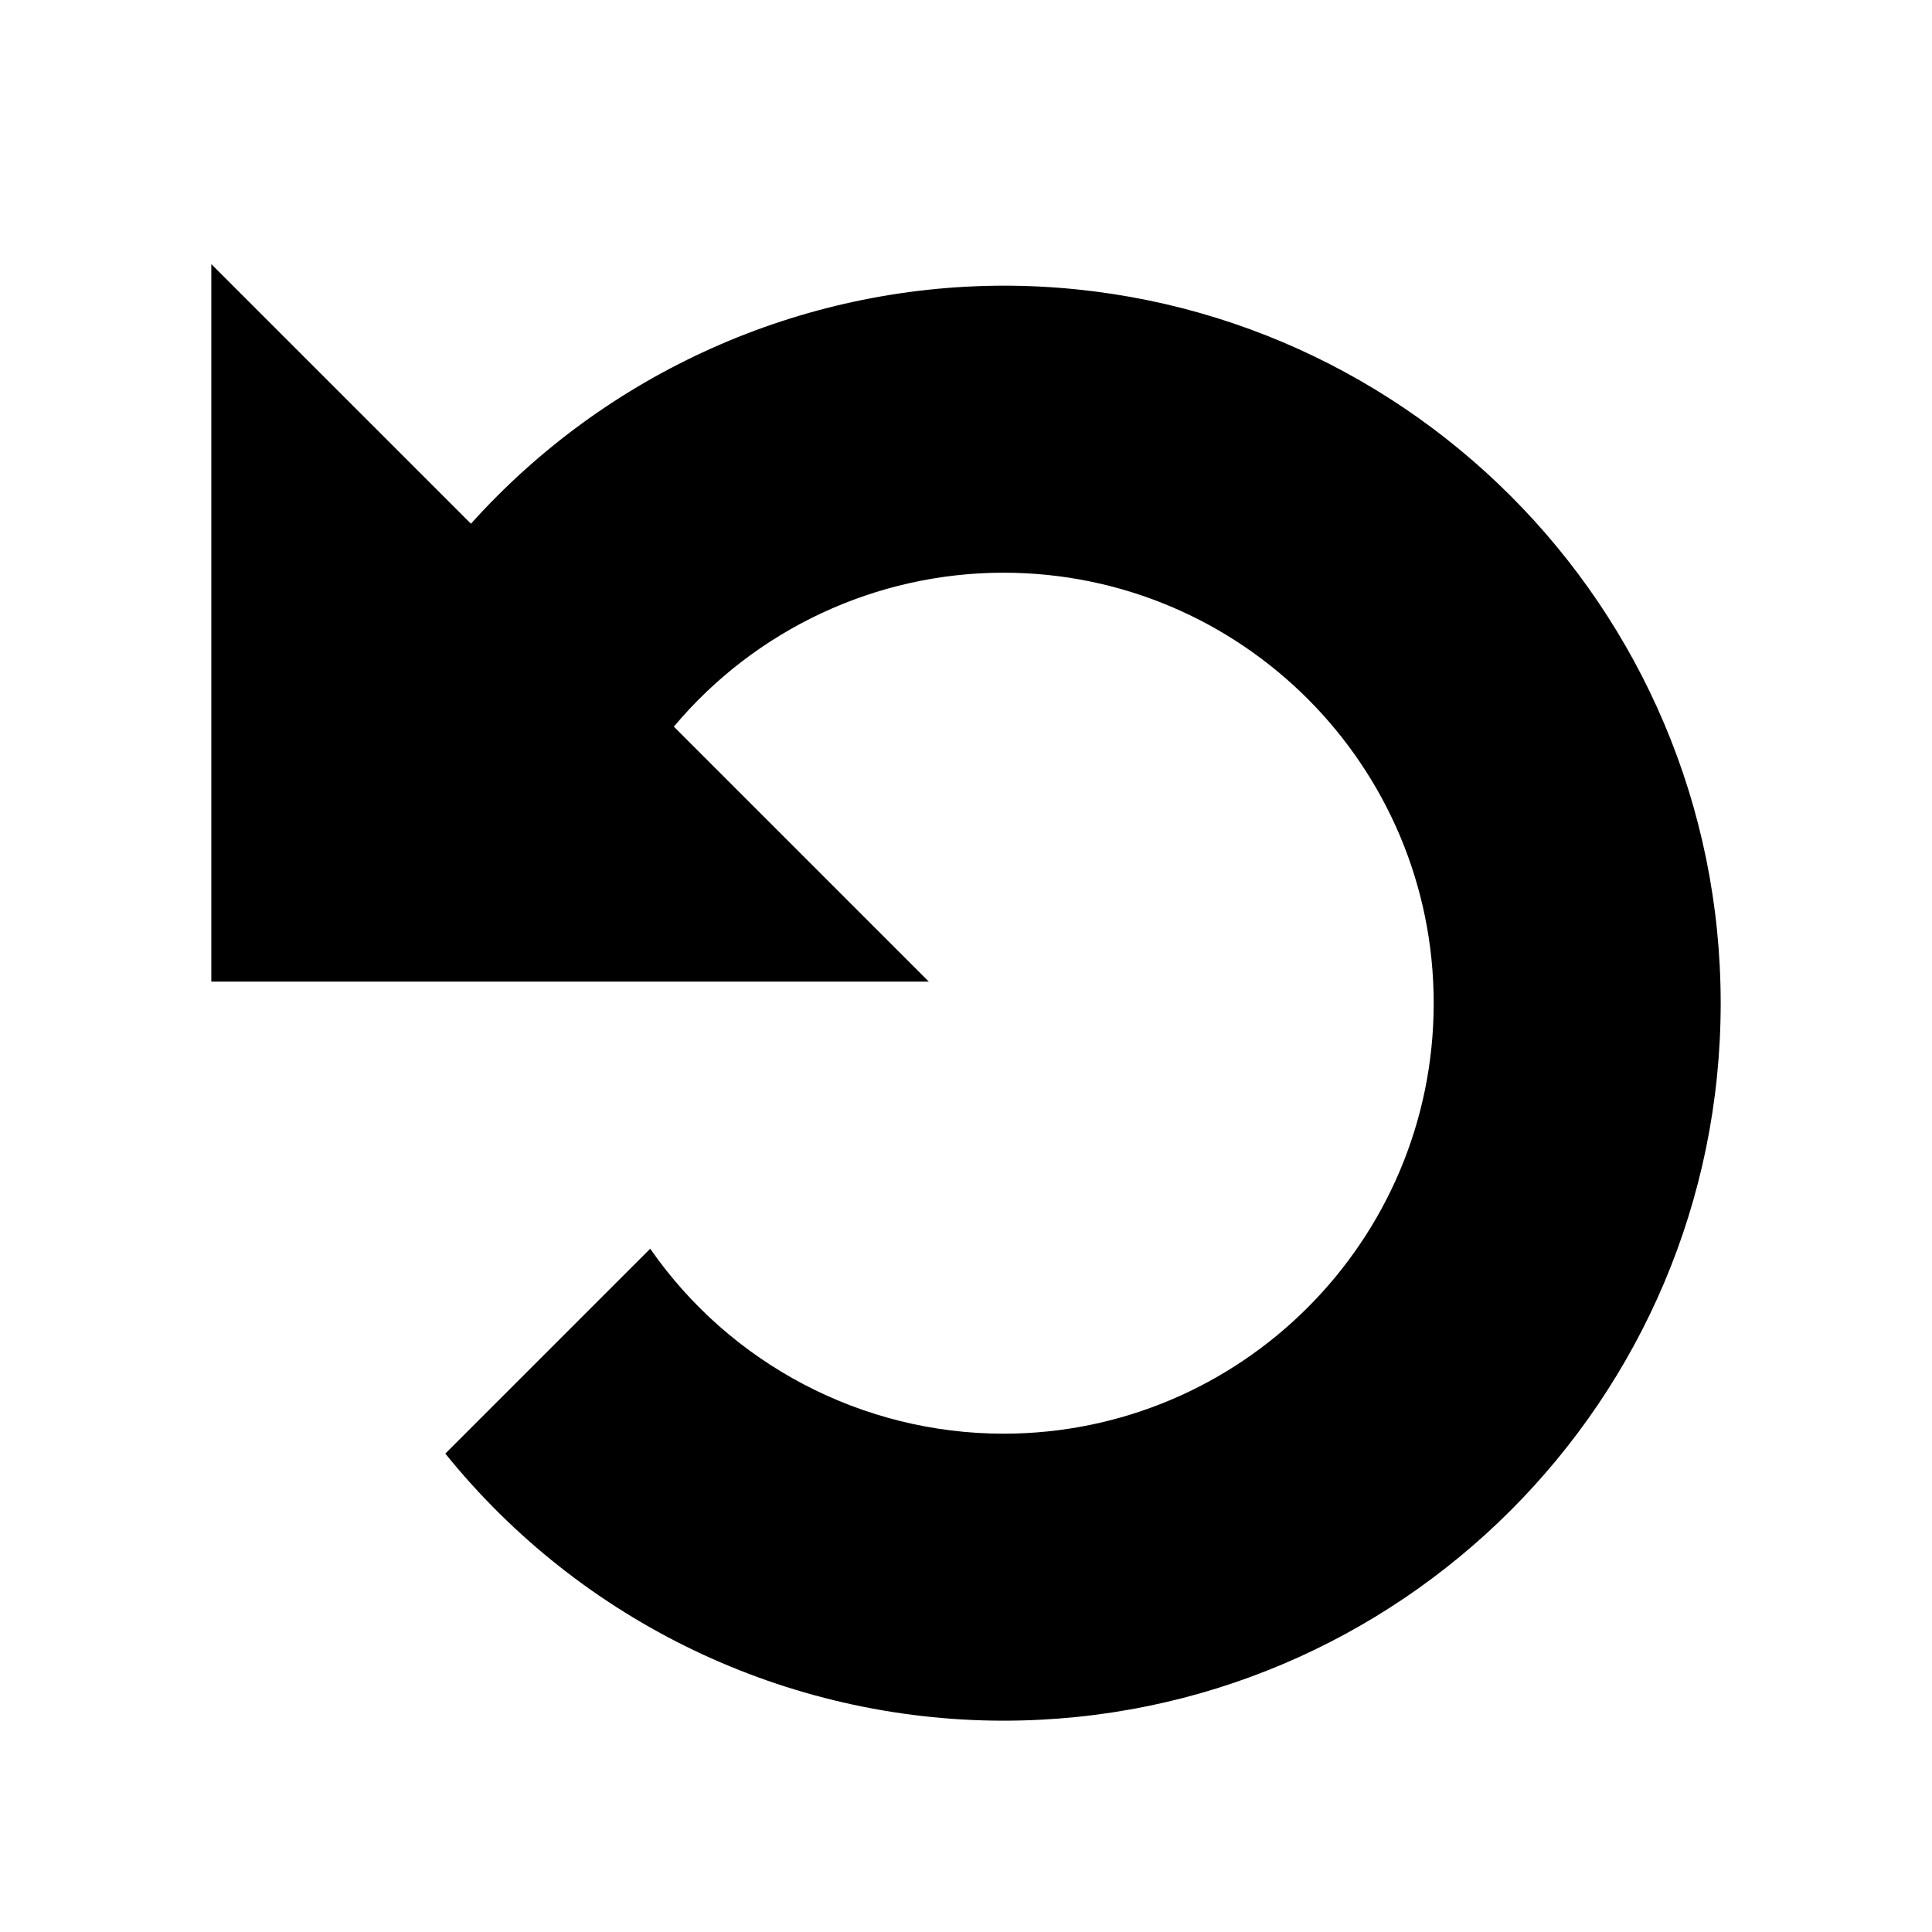
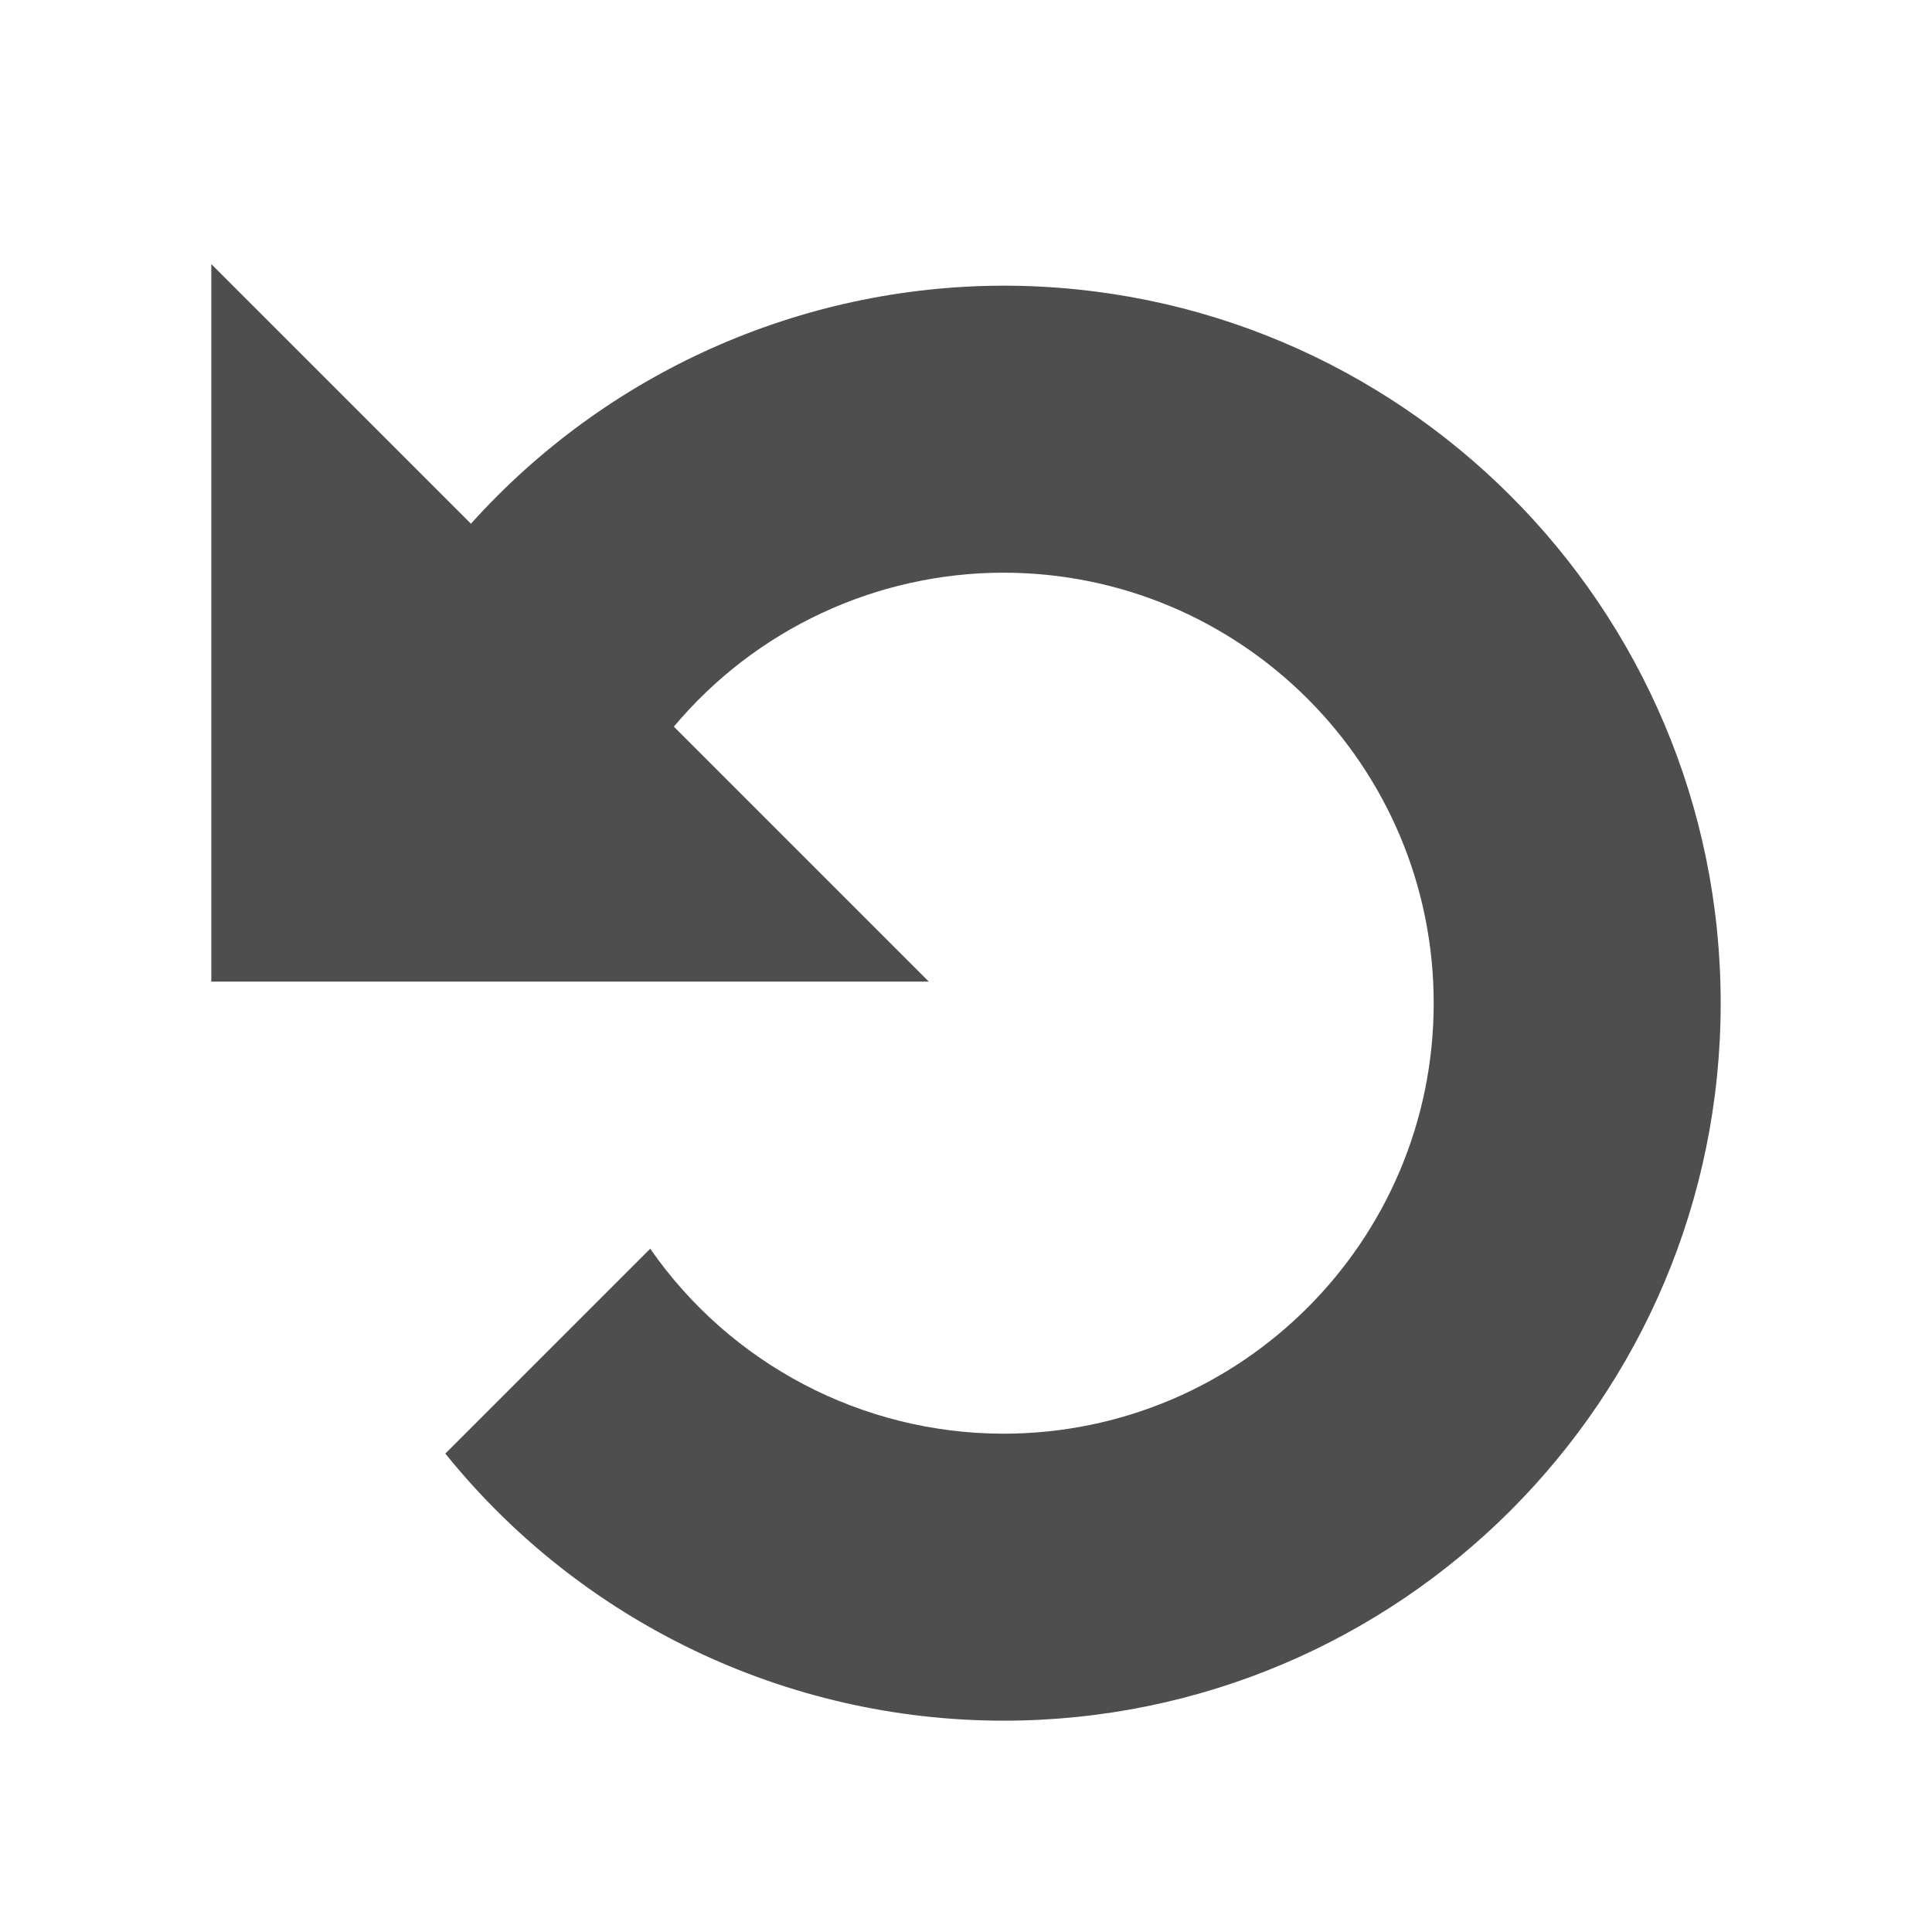
<svg xmlns="http://www.w3.org/2000/svg" width="64" height="64" id="svg4958" version="1.1" viewBox="0 0 64 64">
  <defs id="defs4960" />
  <g id="layer1">
-     <path style="opacity:1;fill:#000000;fill-opacity:1;stroke:none;stroke-width:8.229;stroke-linecap:round;stroke-linejoin:round;stroke-miterlimit:4;stroke-dasharray:none;stroke-opacity:1" d="m 7,8.749 0,23.768 23.768,0 -8.446,-8.446 A 14.261,14.261 0 0 1 33.232,18.971 14.261,14.261 0 0 1 47.493,33.232 14.261,14.261 0 0 1 33.232,47.493 14.261,14.261 0 0 1 21.539,41.365 l -6.787,6.787 A 23.768,23.768 0 0 0 33.232,57 23.768,23.768 0 0 0 57,33.232 23.768,23.768 0 0 0 33.232,9.463 23.768,23.768 0 0 0 15.601,17.349 L 7,8.749 Z" id="path5524" />
+     <path style="opacity:1;fill:#4e4e4e;fill-opacity:1;stroke:none;stroke-width:8.229;stroke-linecap:round;stroke-linejoin:round;stroke-miterlimit:4;stroke-dasharray:none;stroke-opacity:1" d="m 7,8.749 0,23.768 23.768,0 -8.446,-8.446 A 14.261,14.261 0 0 1 33.232,18.971 14.261,14.261 0 0 1 47.493,33.232 14.261,14.261 0 0 1 33.232,47.493 14.261,14.261 0 0 1 21.539,41.365 l -6.787,6.787 A 23.768,23.768 0 0 0 33.232,57 23.768,23.768 0 0 0 57,33.232 23.768,23.768 0 0 0 33.232,9.463 23.768,23.768 0 0 0 15.601,17.349 L 7,8.749 Z" id="path5524" />
  </g>
</svg>
